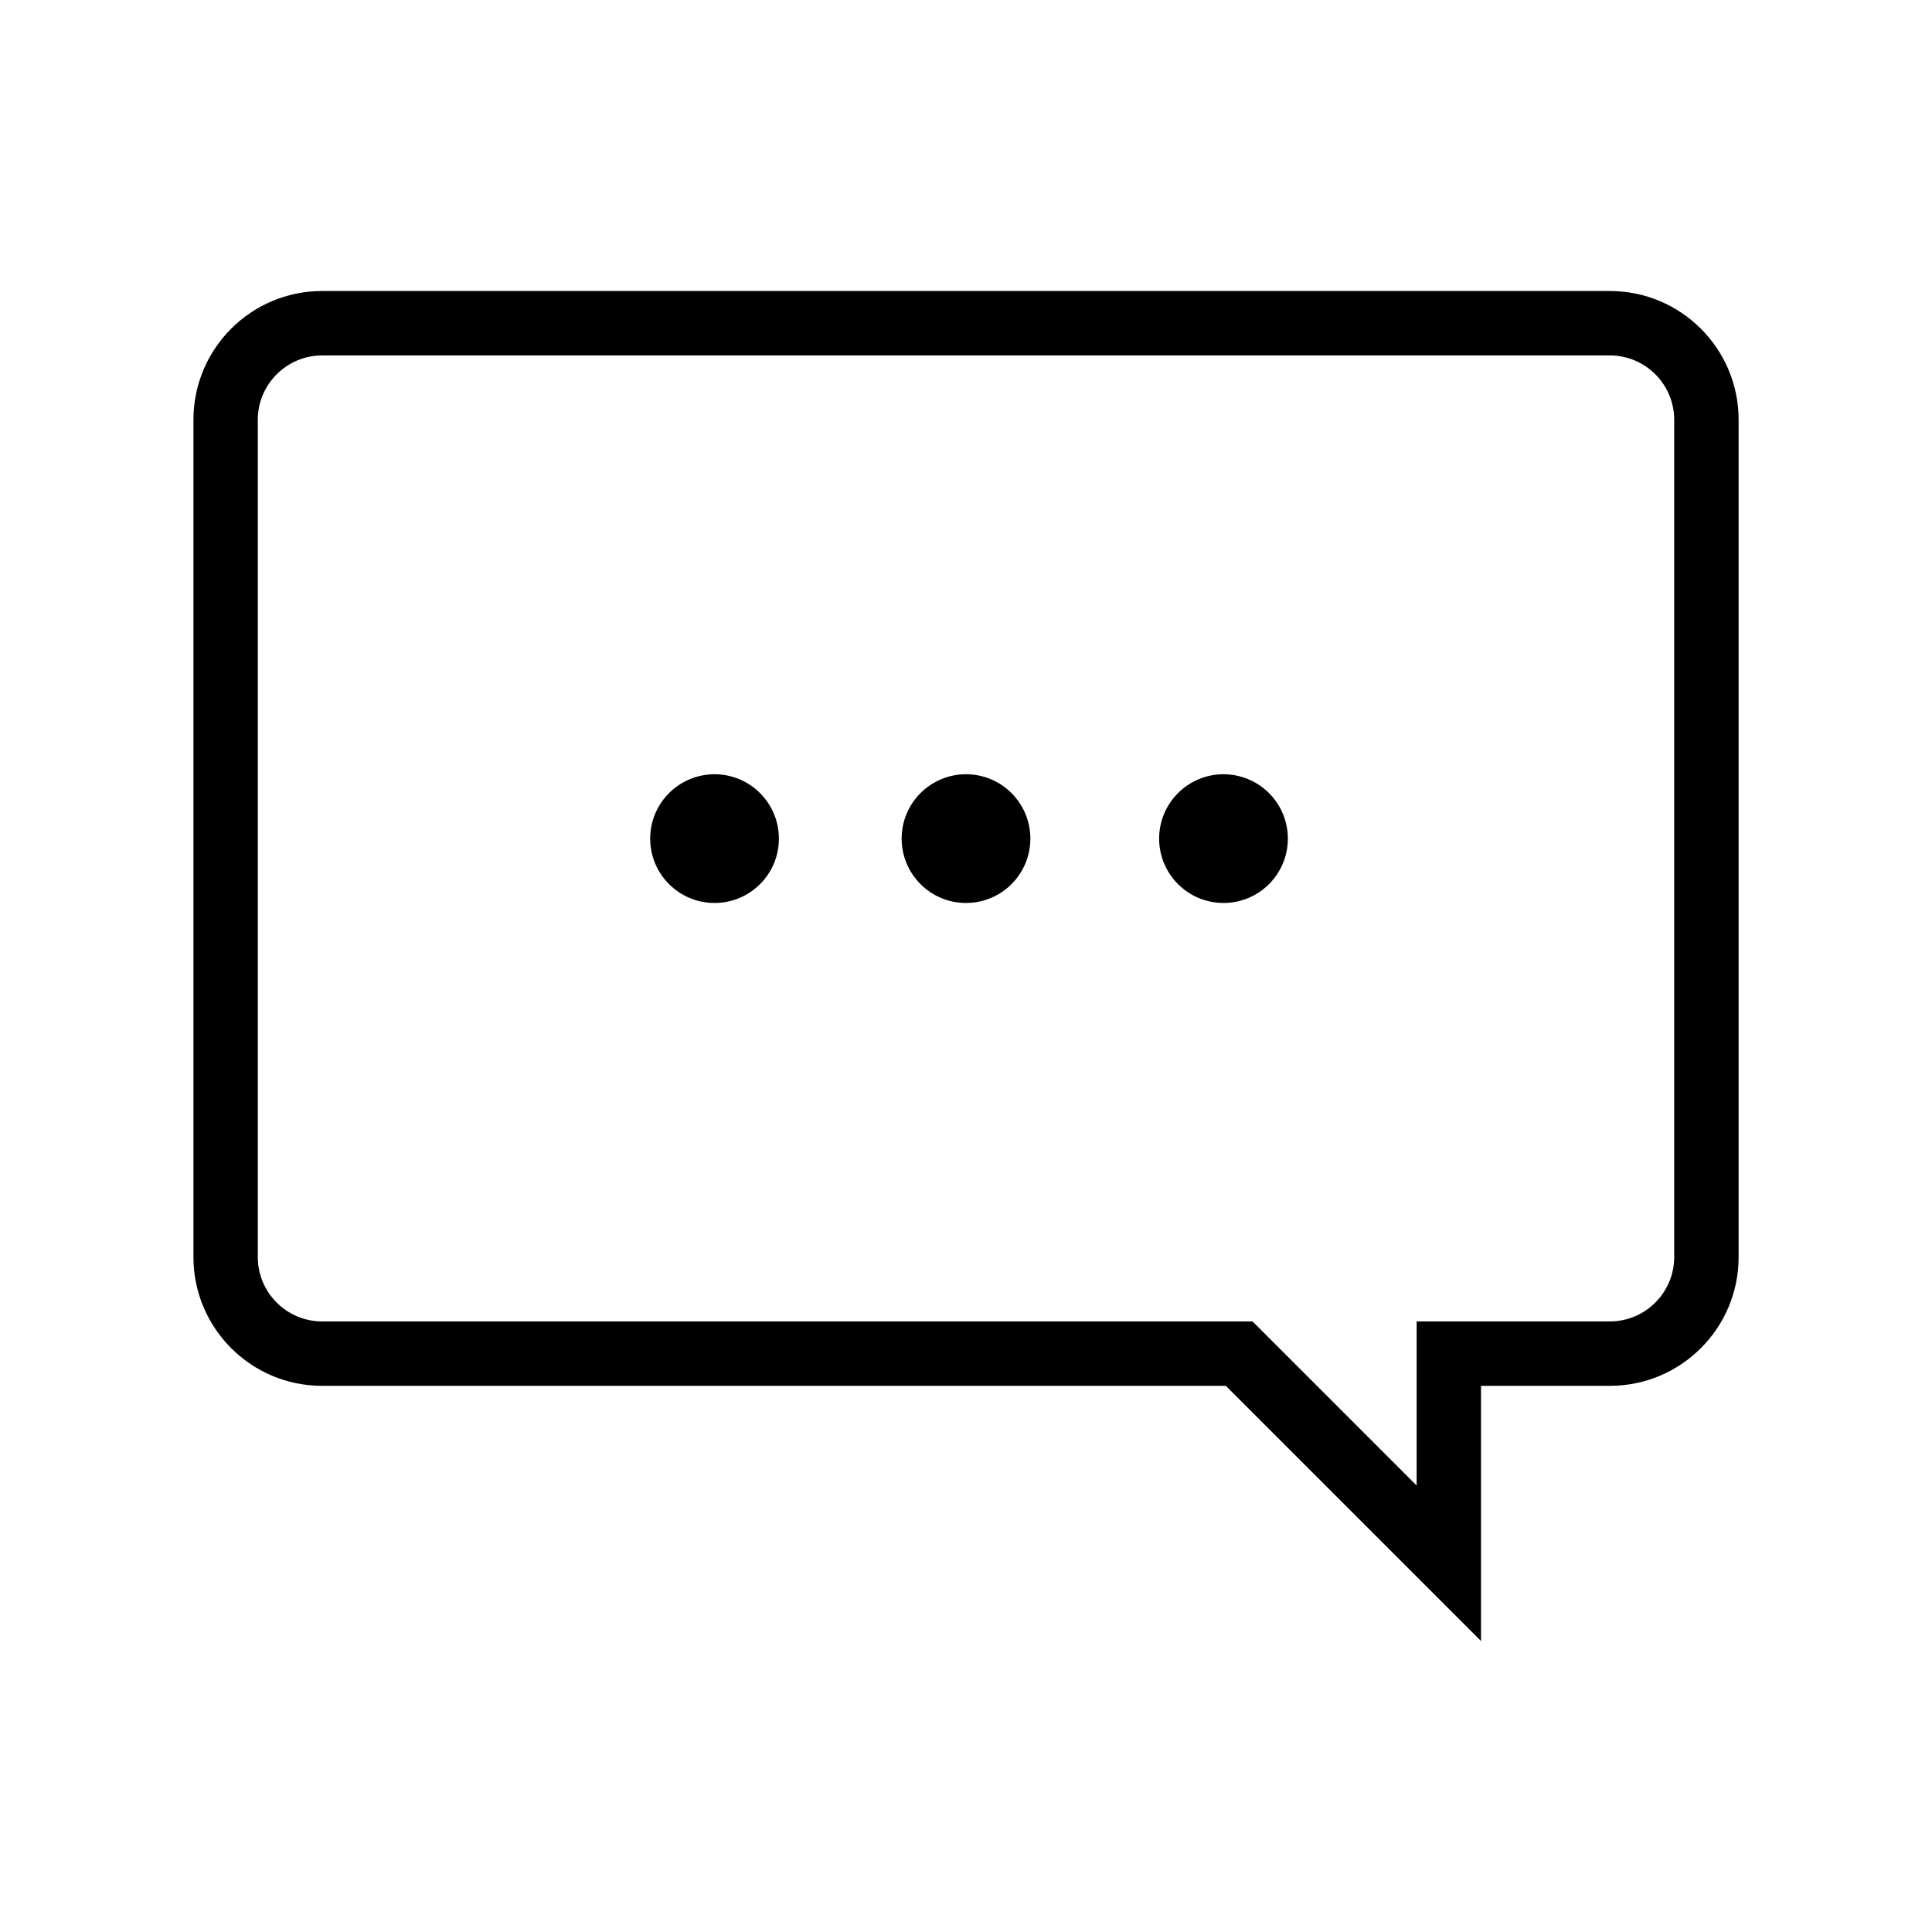
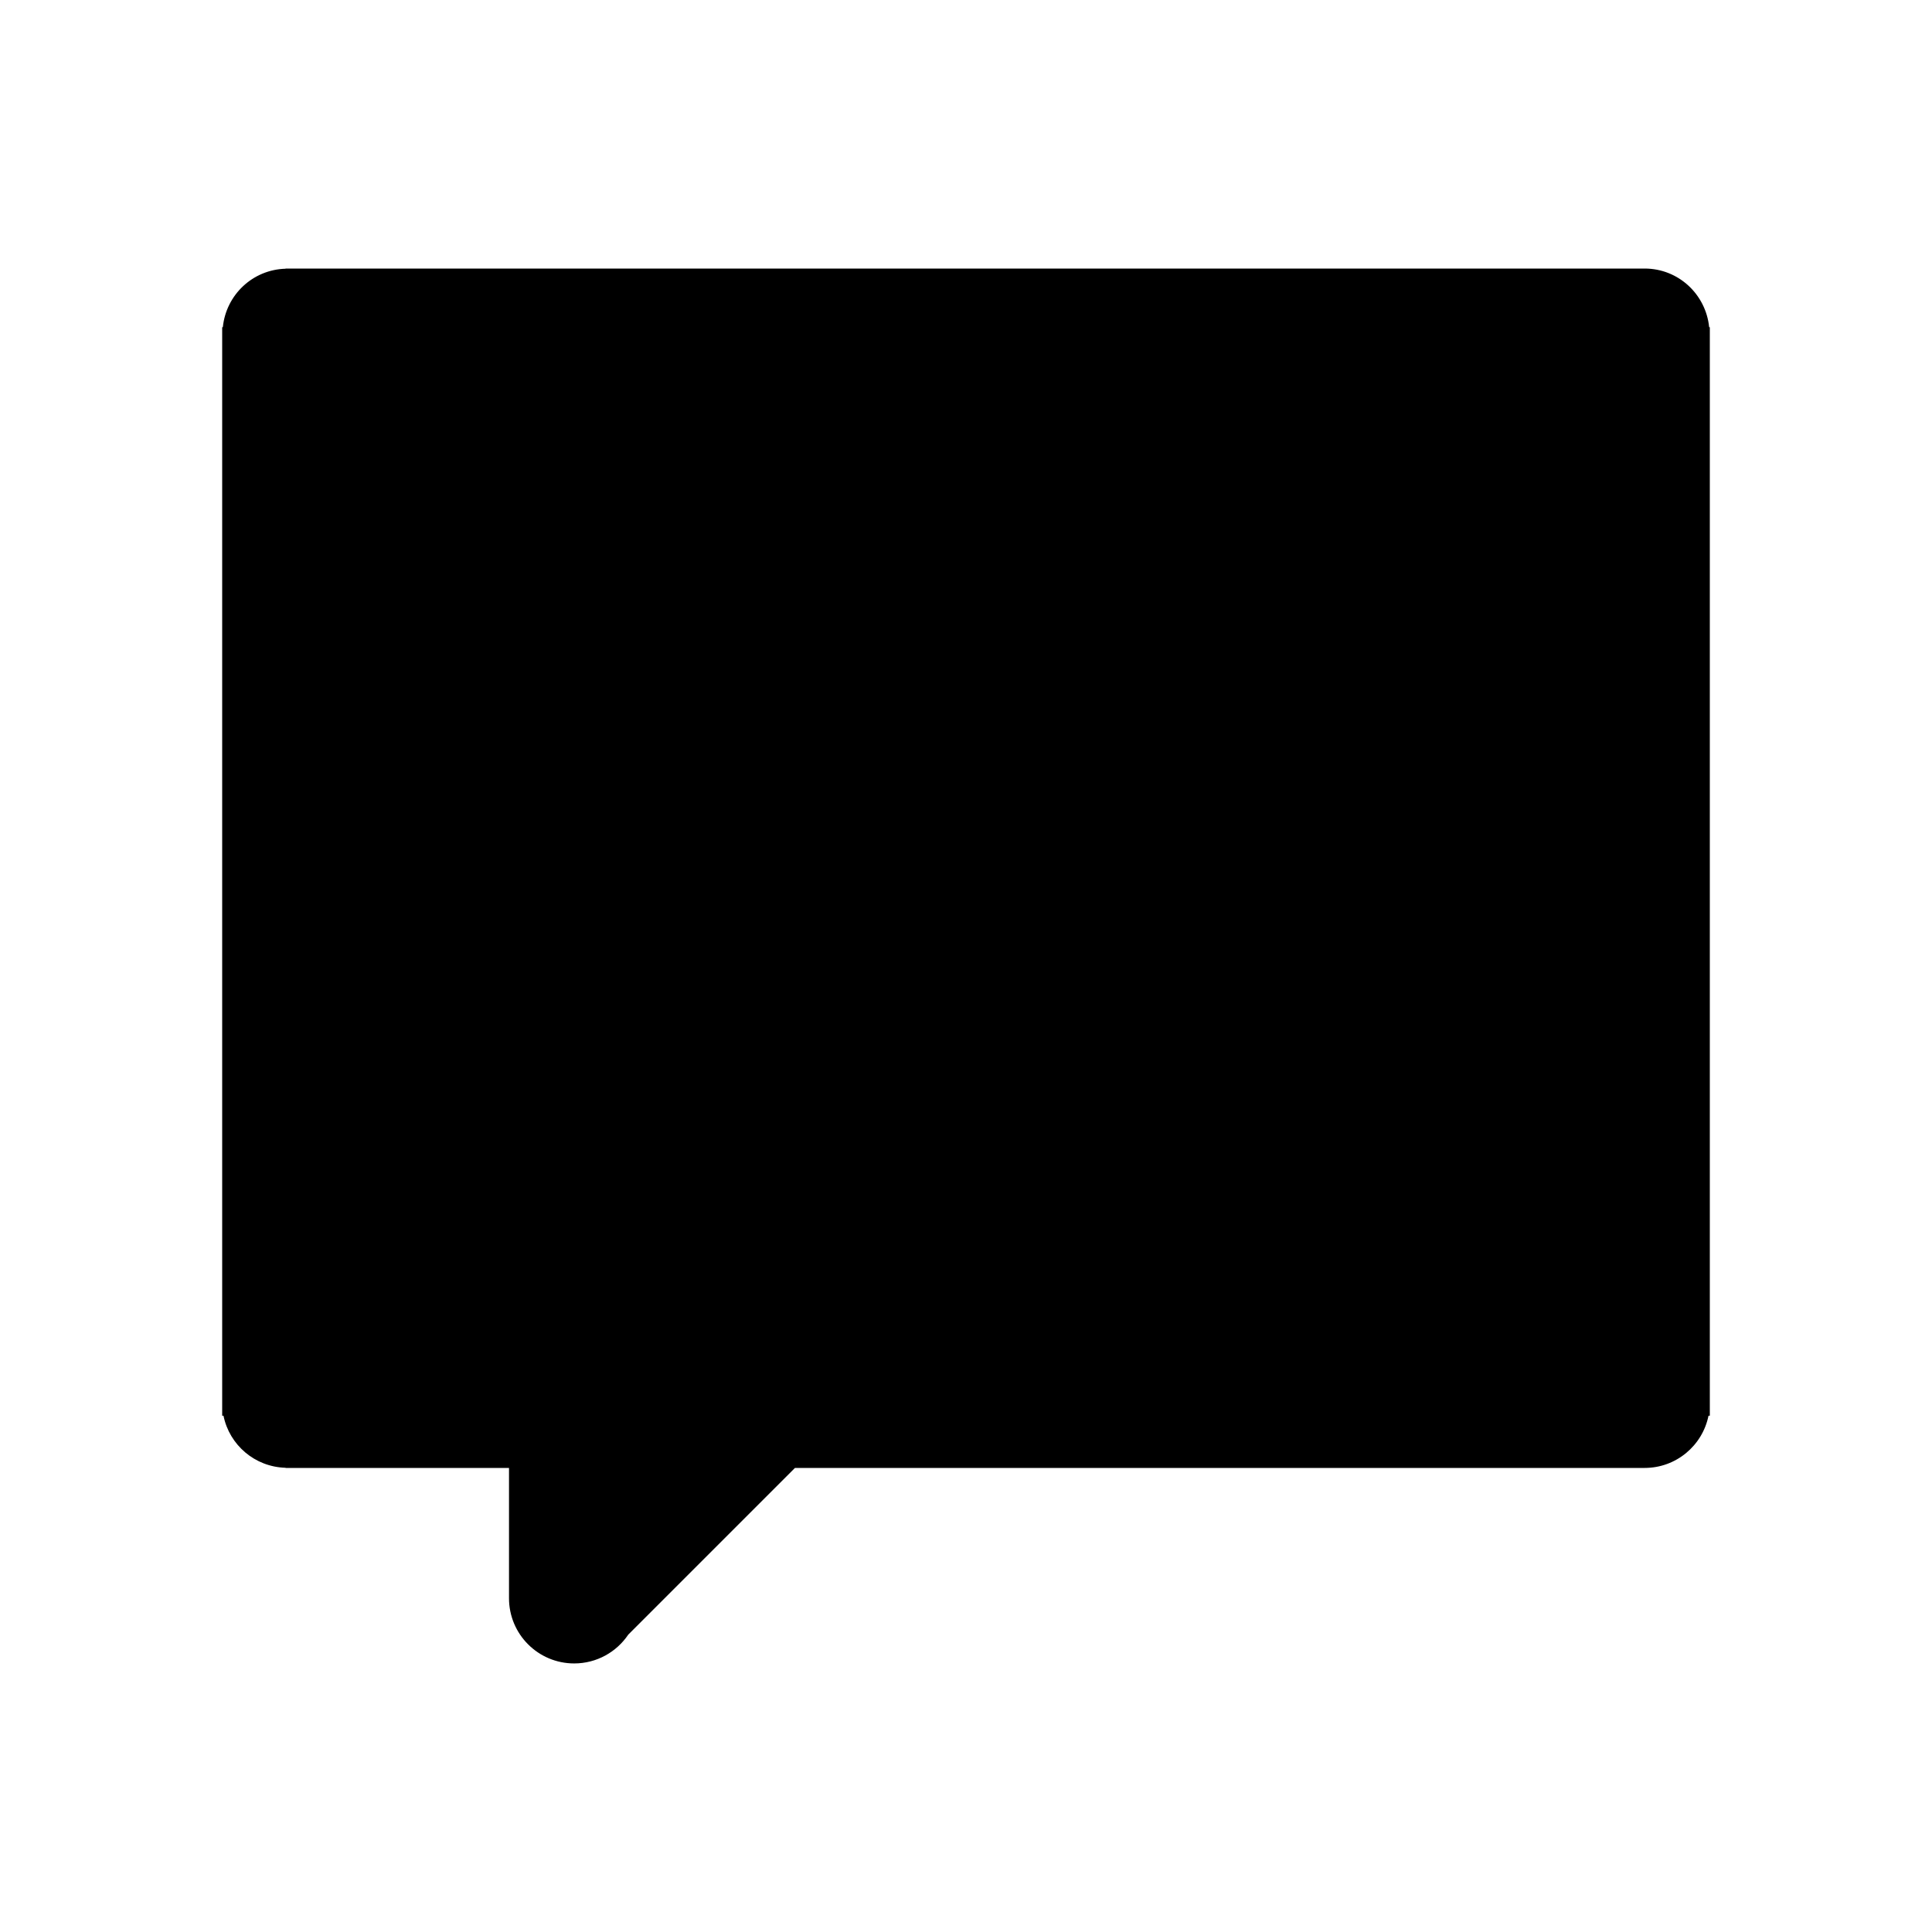
- <svg xmlns="http://www.w3.org/2000/svg" stroke="" width="50px" height="50px" viewBox="0 0 32 32" version="1.1">
-   <g id="icomoon-ignore">
- </g>
-   <path d="M26.664 4.82h-21.328c-1.178 0-2.132 0.955-2.132 2.133v13.868c0 1.178 0.955 2.133 2.132 2.133h14.968l4.226 4.226v-4.226h2.134c1.178 0 2.133-0.955 2.133-2.133v-13.868c-0-1.178-0.955-2.133-2.133-2.133zM27.73 20.821c0 0.588-0.479 1.066-1.066 1.066h-3.2v2.718l-2.718-2.718h-15.41c-0.588 0-1.066-0.478-1.066-1.066v-13.868c0-0.588 0.479-1.066 1.066-1.066h21.328c0.588 0 1.066 0.478 1.066 1.066v13.868z" fill="#000000">
- 
- </path>
-   <path d="M16 12.824c-0.589 0-1.066 0.478-1.066 1.066s0.477 1.066 1.066 1.066 1.066-0.477 1.066-1.066c0-0.588-0.477-1.066-1.066-1.066z" fill="#000000">
- 
- </path>
-   <path d="M20.265 12.824c-0.589 0-1.066 0.478-1.066 1.066s0.477 1.066 1.066 1.066 1.066-0.477 1.066-1.066c0-0.588-0.477-1.066-1.066-1.066z" fill="#000000">
- 
- </path>
-   <path d="M11.835 12.824c-0.589 0-1.066 0.478-1.066 1.066s0.477 1.066 1.066 1.066 1.066-0.477 1.066-1.066c0-0.588-0.477-1.066-1.066-1.066z" fill="#000000">
- 
- </path>
+ <svg xmlns="http://www.w3.org/2000/svg" fill="#000000" version="1.1" id="Layer_1" width="50px" height="50px" viewBox="0 0 100 100" enable-background="new 0 0 100 100" xml:space="preserve">
+   <g>
+     <path d="M88.466,16.936c-0.172-1.703-1.592-3.036-3.34-3.036H14.781v0.009c-1.705,0.047-3.079,1.355-3.247,3.027H11.5v56.342h0.068   c0.305,1.512,1.622,2.65,3.214,2.694v0.009h11.564v6.744c0,1.864,1.51,3.374,3.374,3.374c1.165,0,2.192-0.591,2.798-1.49   l8.629-8.629h43.979c1.634,0,2.995-1.161,3.306-2.703H88.5V16.936H88.466z" />
+   </g>
</svg>
